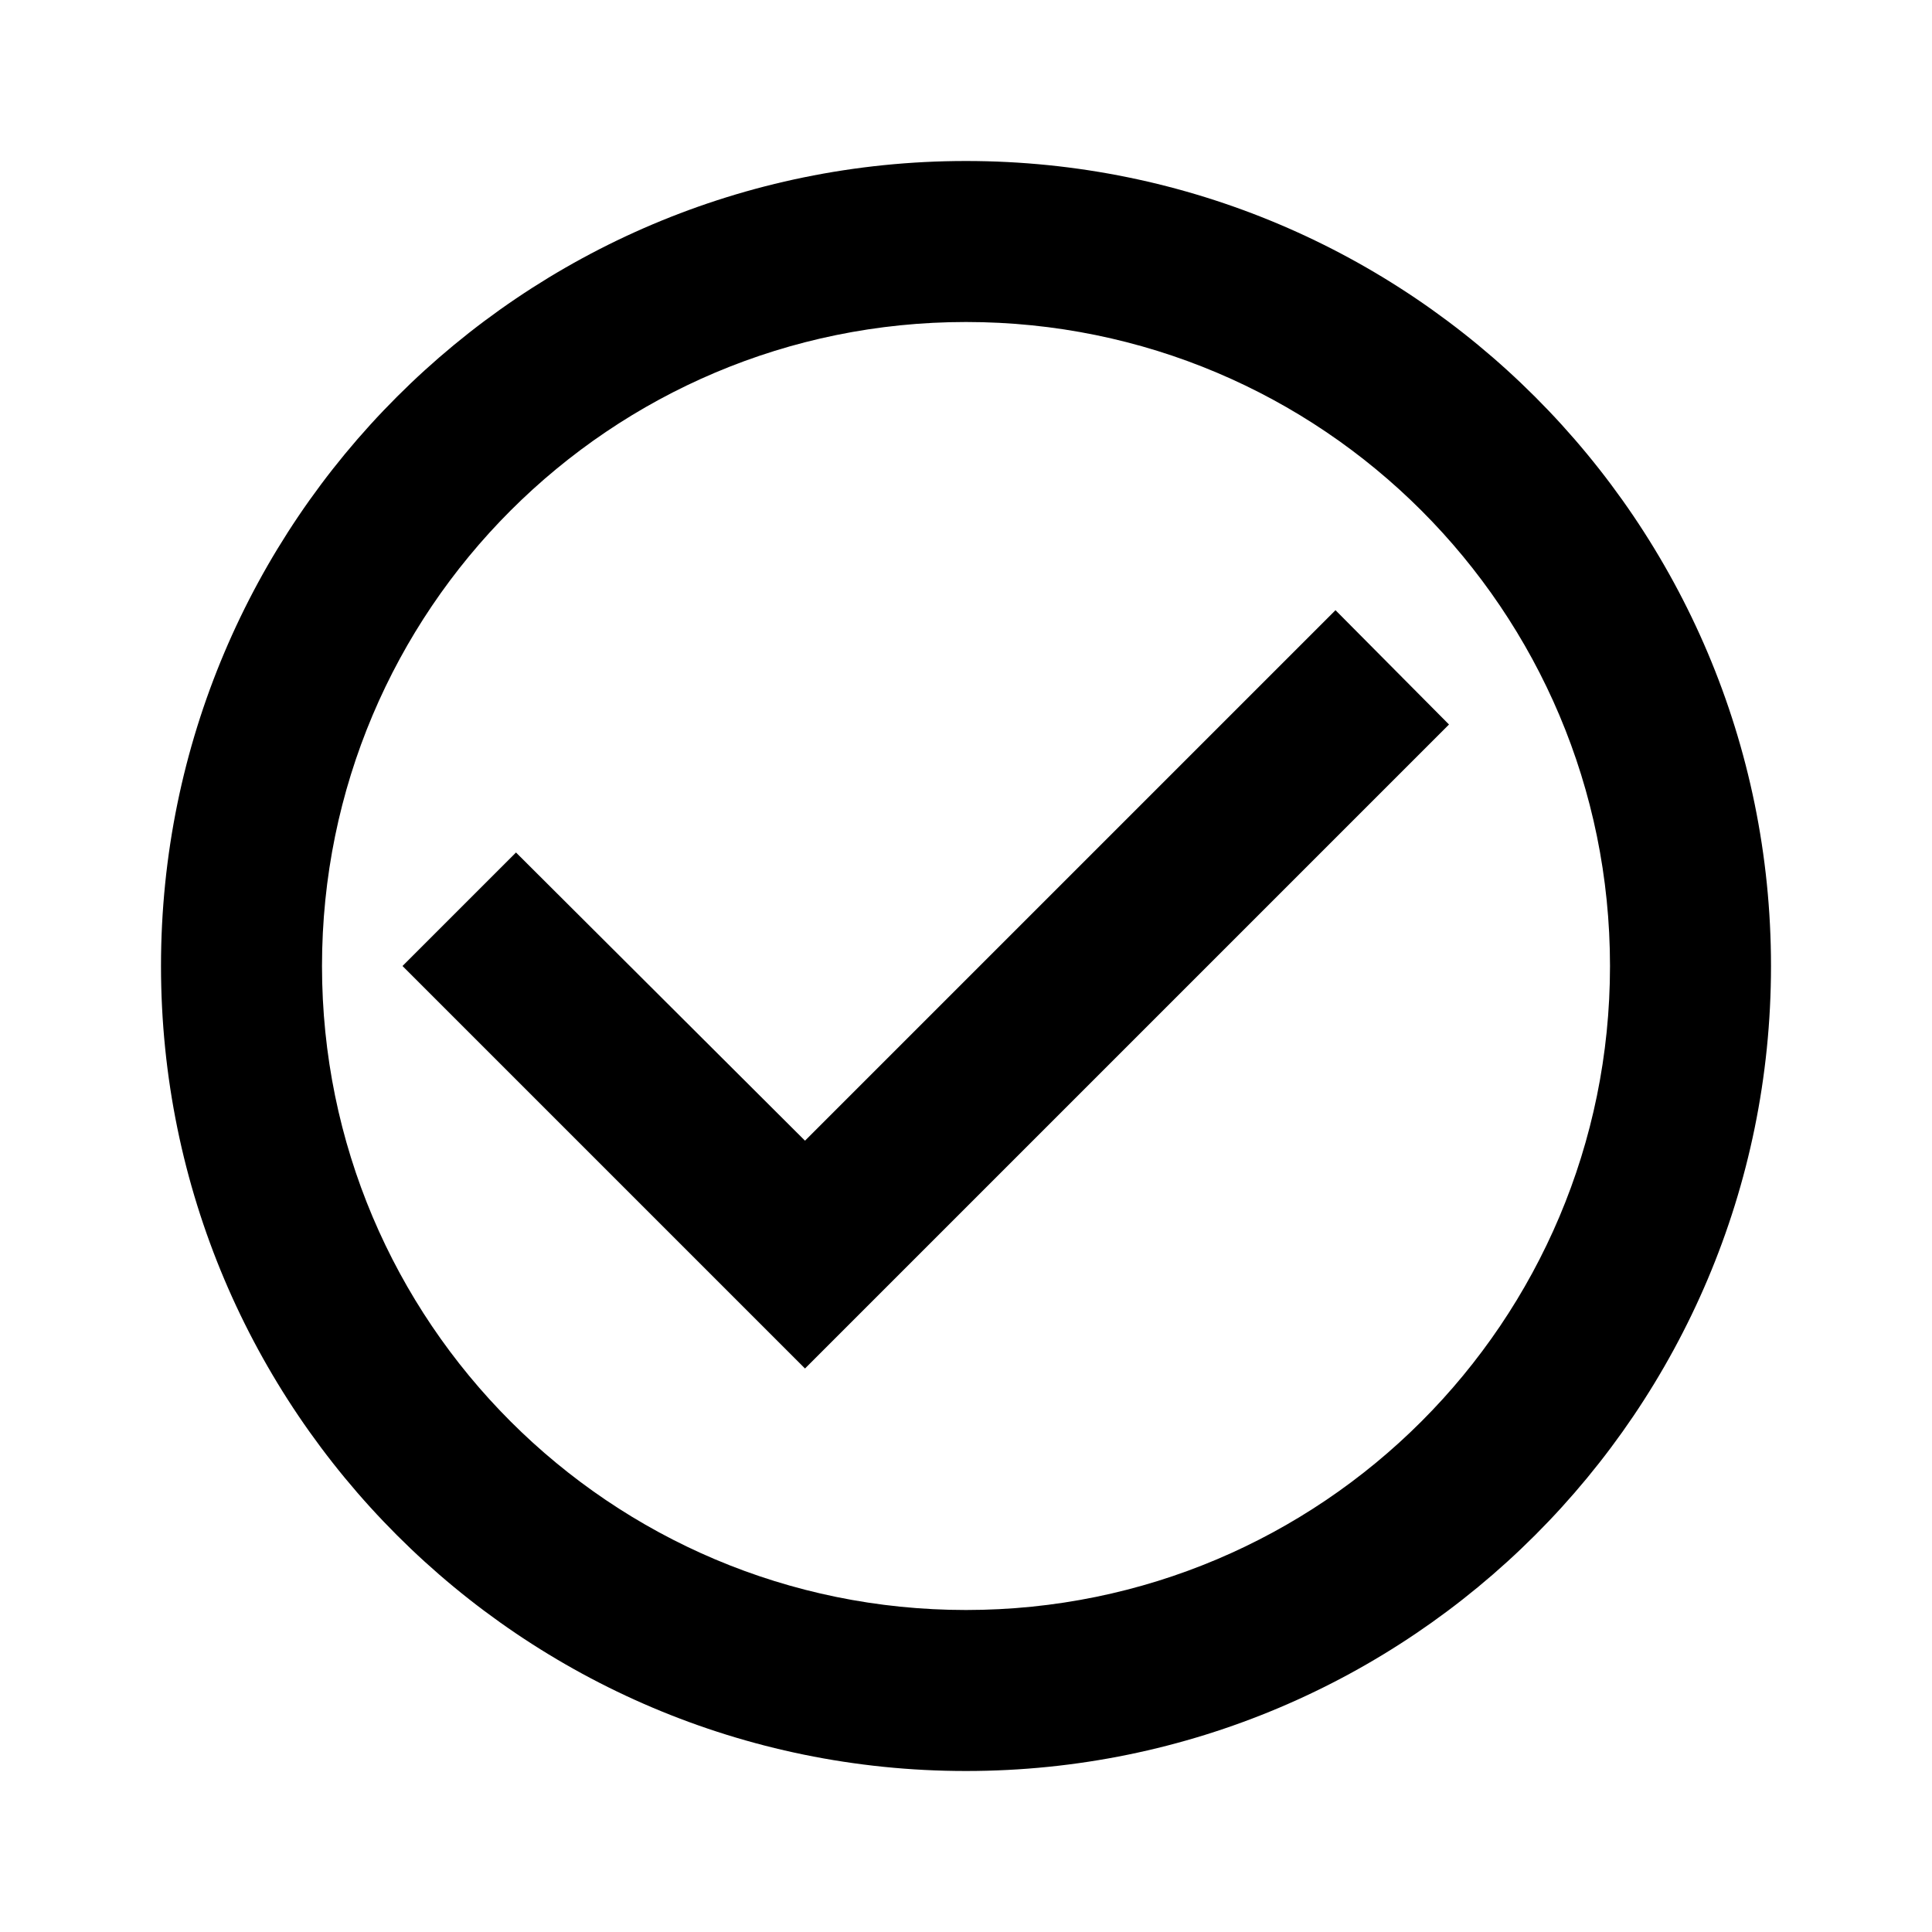
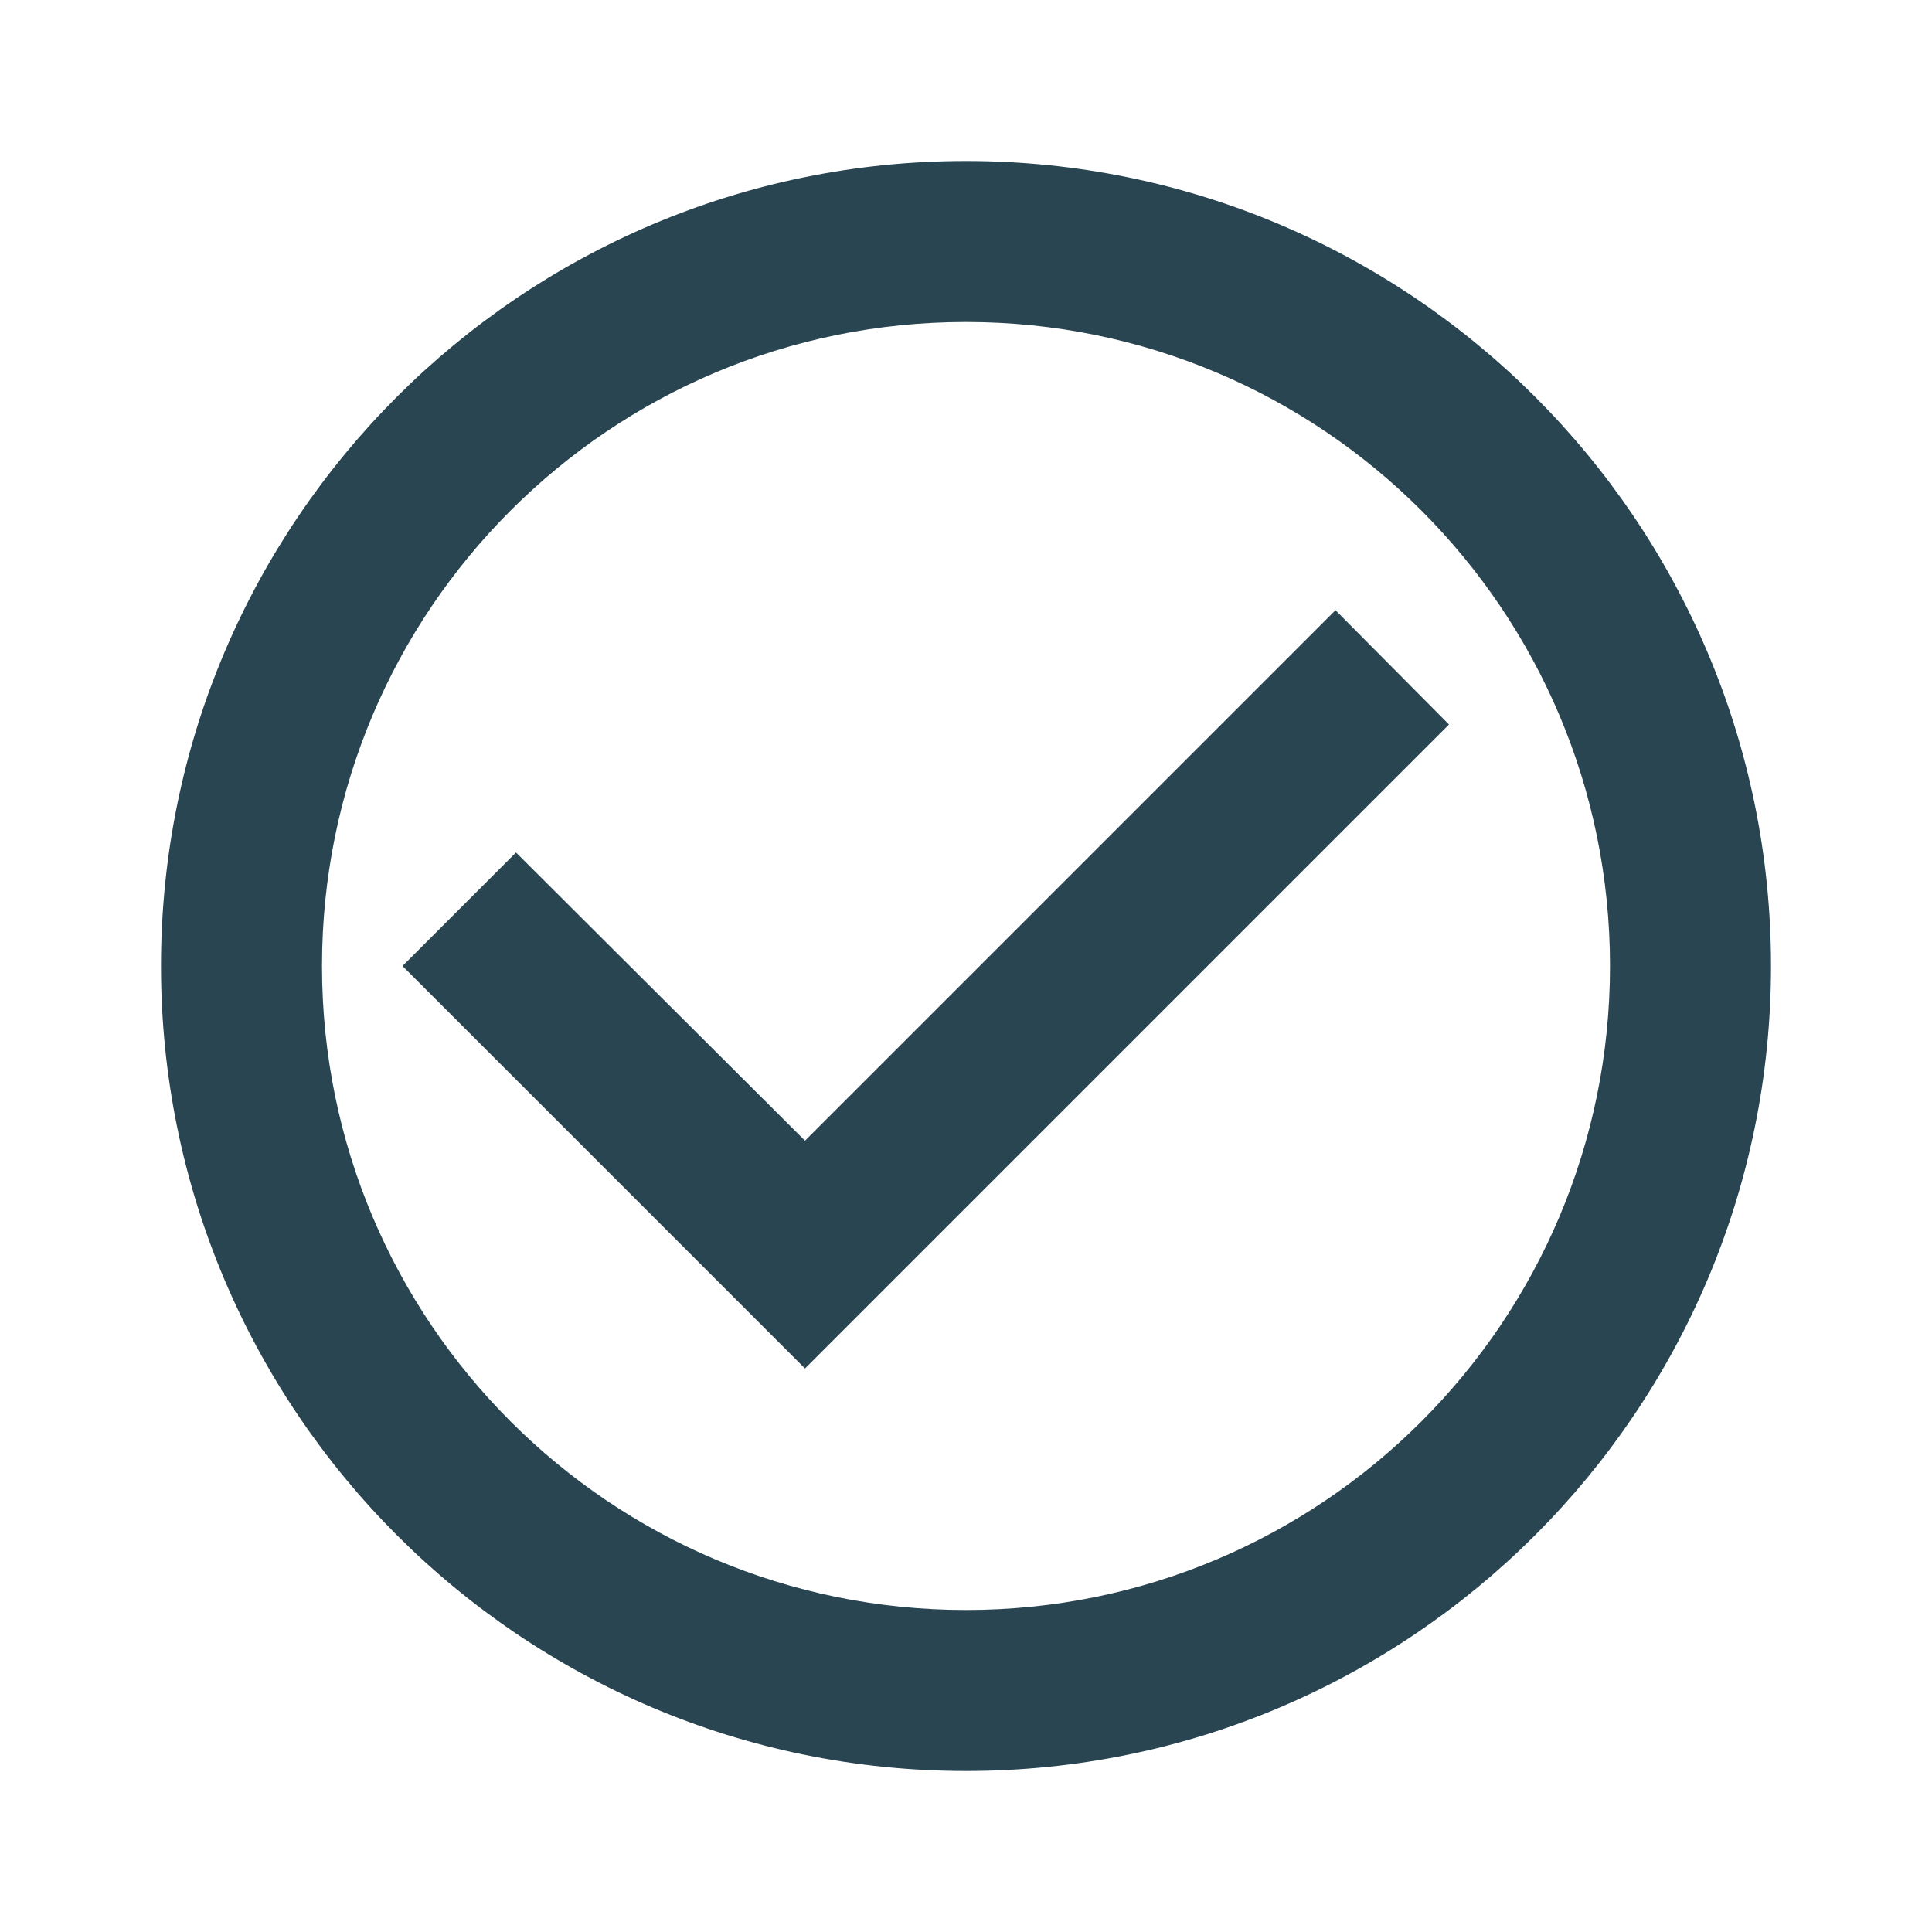
- <svg xmlns="http://www.w3.org/2000/svg" width="24" height="24" viewBox="0 0 24 24">
-   <path fill="none" d="M0 0h24v24H0V0zm0 0h24v24H0V0z" />
-   <path d="M16.59 7.58L10 14.17l-3.59-3.58L5 12l5 5 8-8zM12 2C6.48 2 2 6.48 2 12s4.48 10 10 10 10-4.48 10-10S17.52 2 12 2zm0 18c-4.42 0-8-3.58-8-8s3.58-8 8-8 8 3.58 8 8-3.58 8-8 8z" />
+ <svg xmlns="http://www.w3.org/2000/svg" width="24" height="24" viewBox="0 0 24 24" version="1.1" id="svg6">
+   <defs id="defs10" />
+   <path fill="none" d="M0 0h24v24H0V0zm0 0h24v24H0V0z" id="path2" />
+   <path d="M16.59 7.58L10 14.17l-3.59-3.58L5 12l5 5 8-8zM12 2C6.48 2 2 6.48 2 12s4.48 10 10 10 10-4.48 10-10S17.52 2 12 2zm0 18c-4.42 0-8-3.58-8-8s3.58-8 8-8 8 3.58 8 8-3.58 8-8 8z" id="path4" style="fill:#294552;fill-opacity:1" />
</svg>
